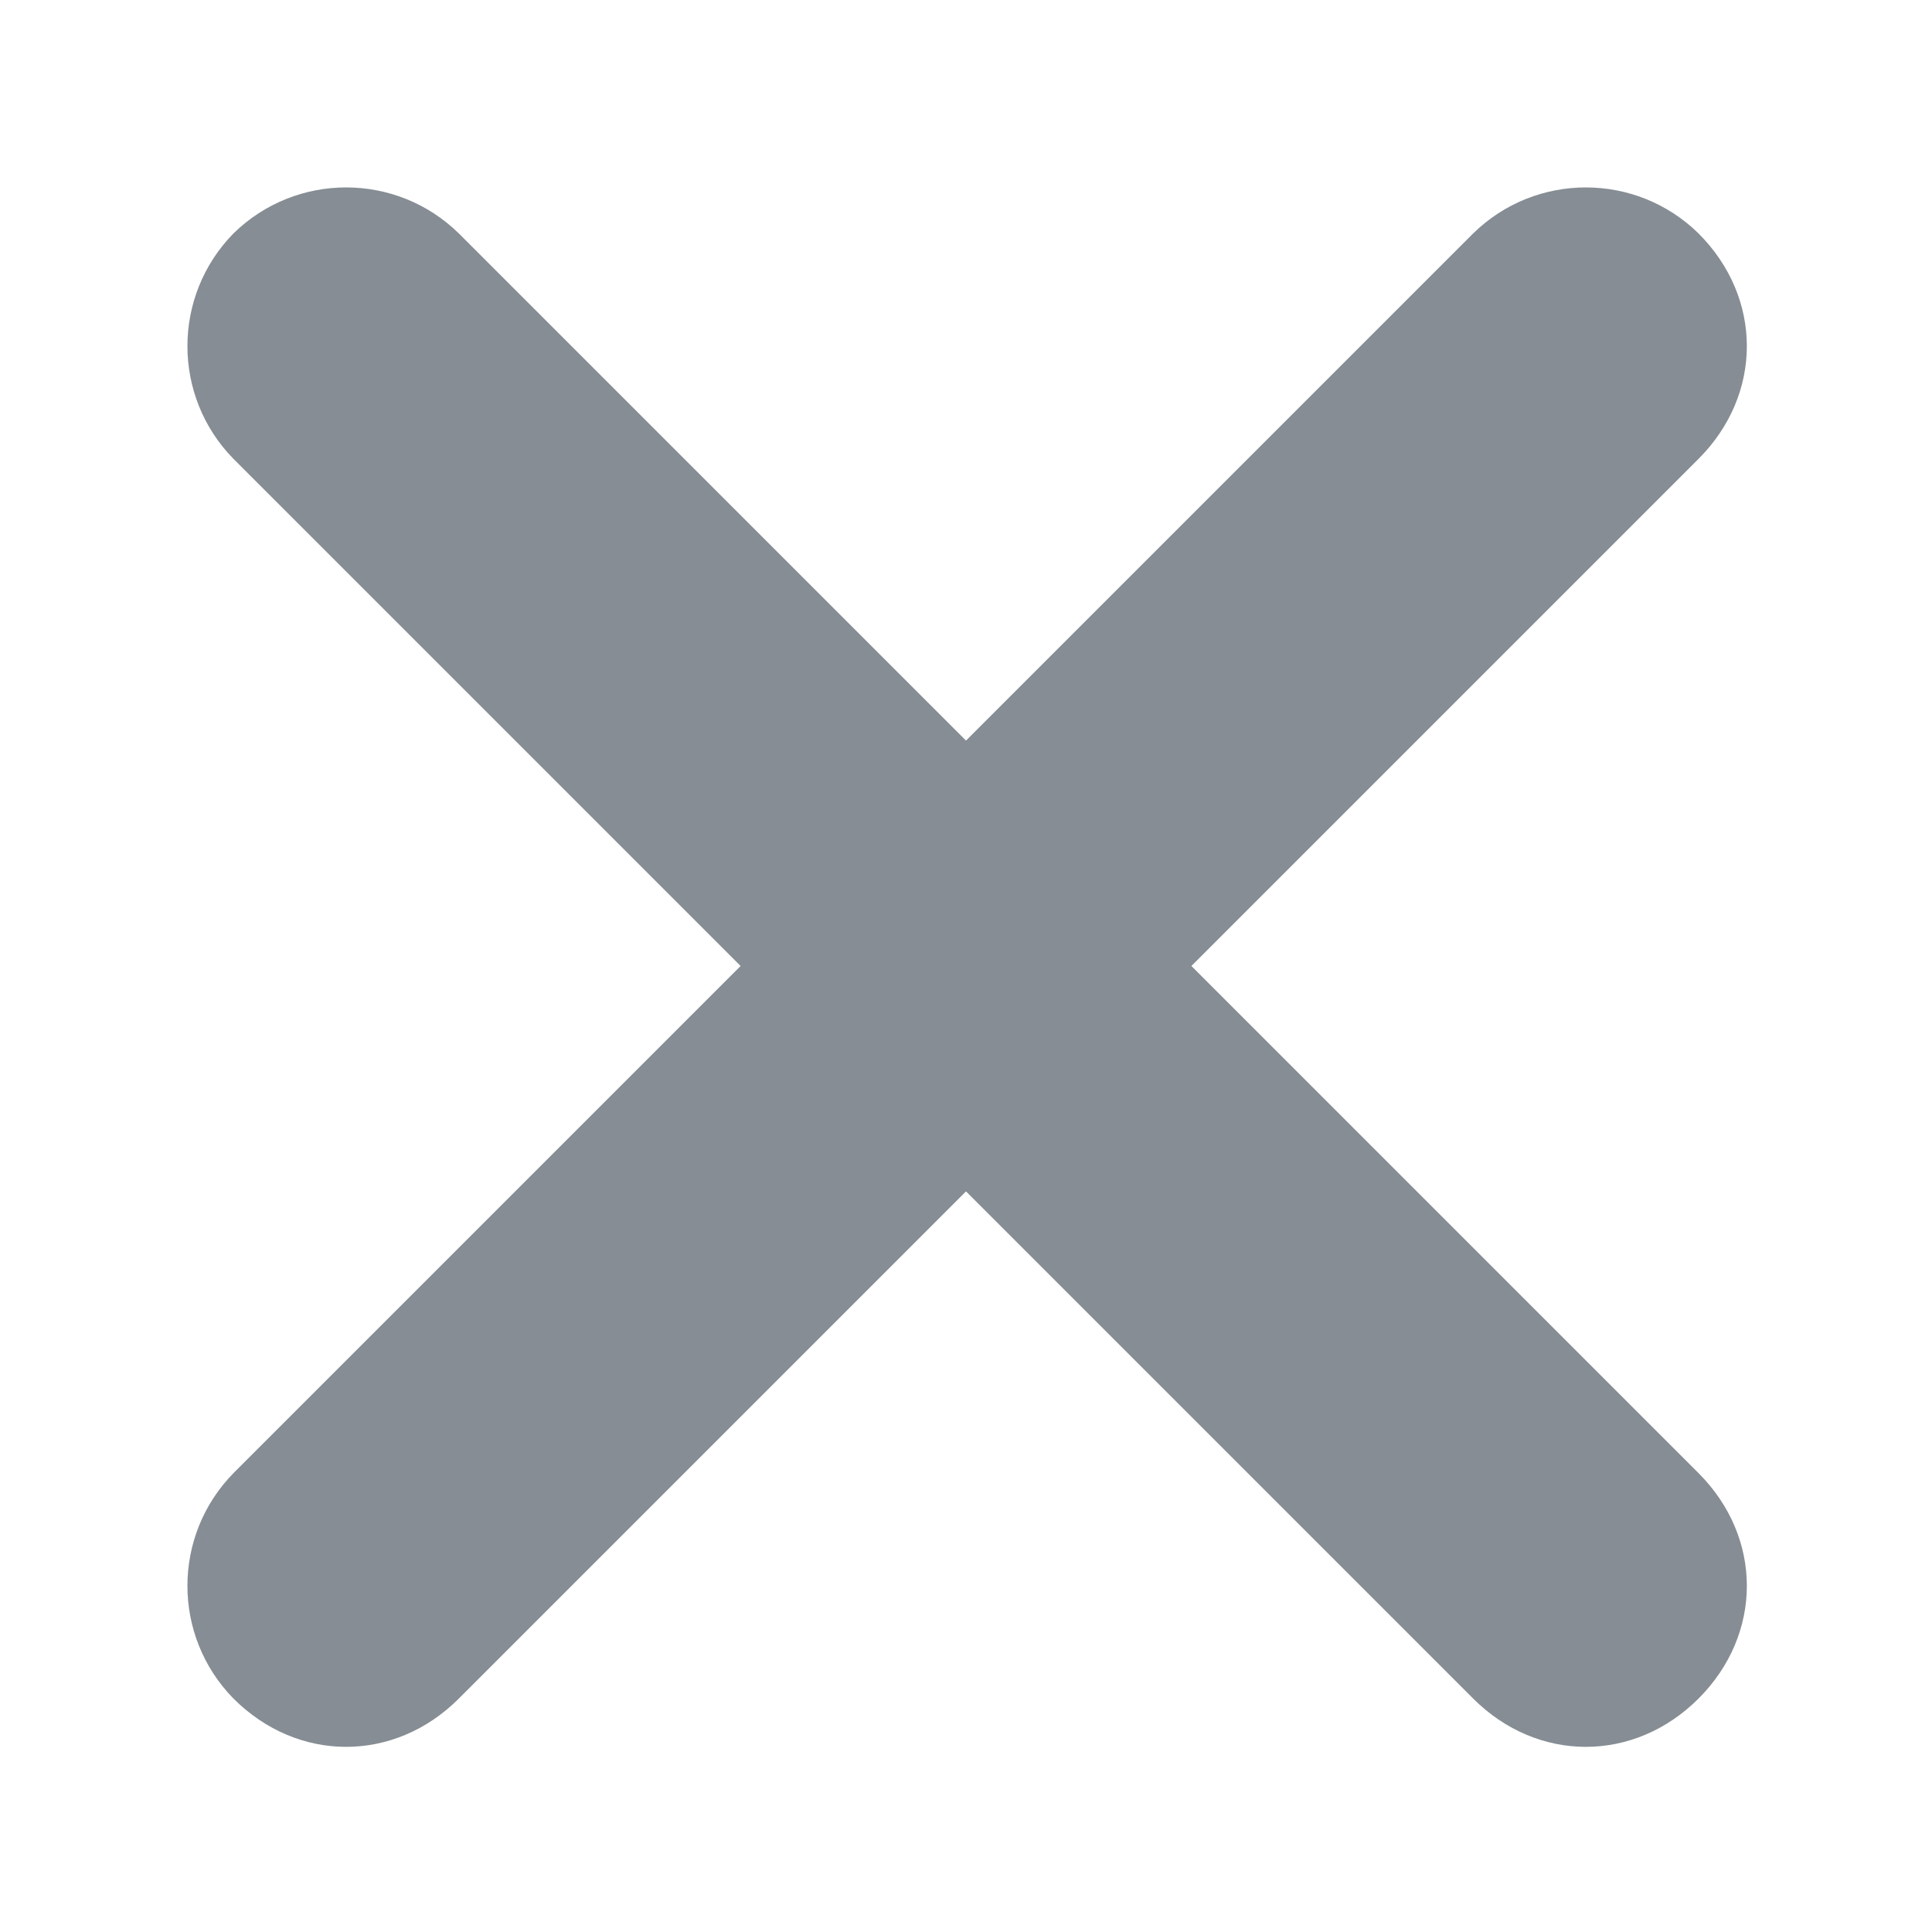
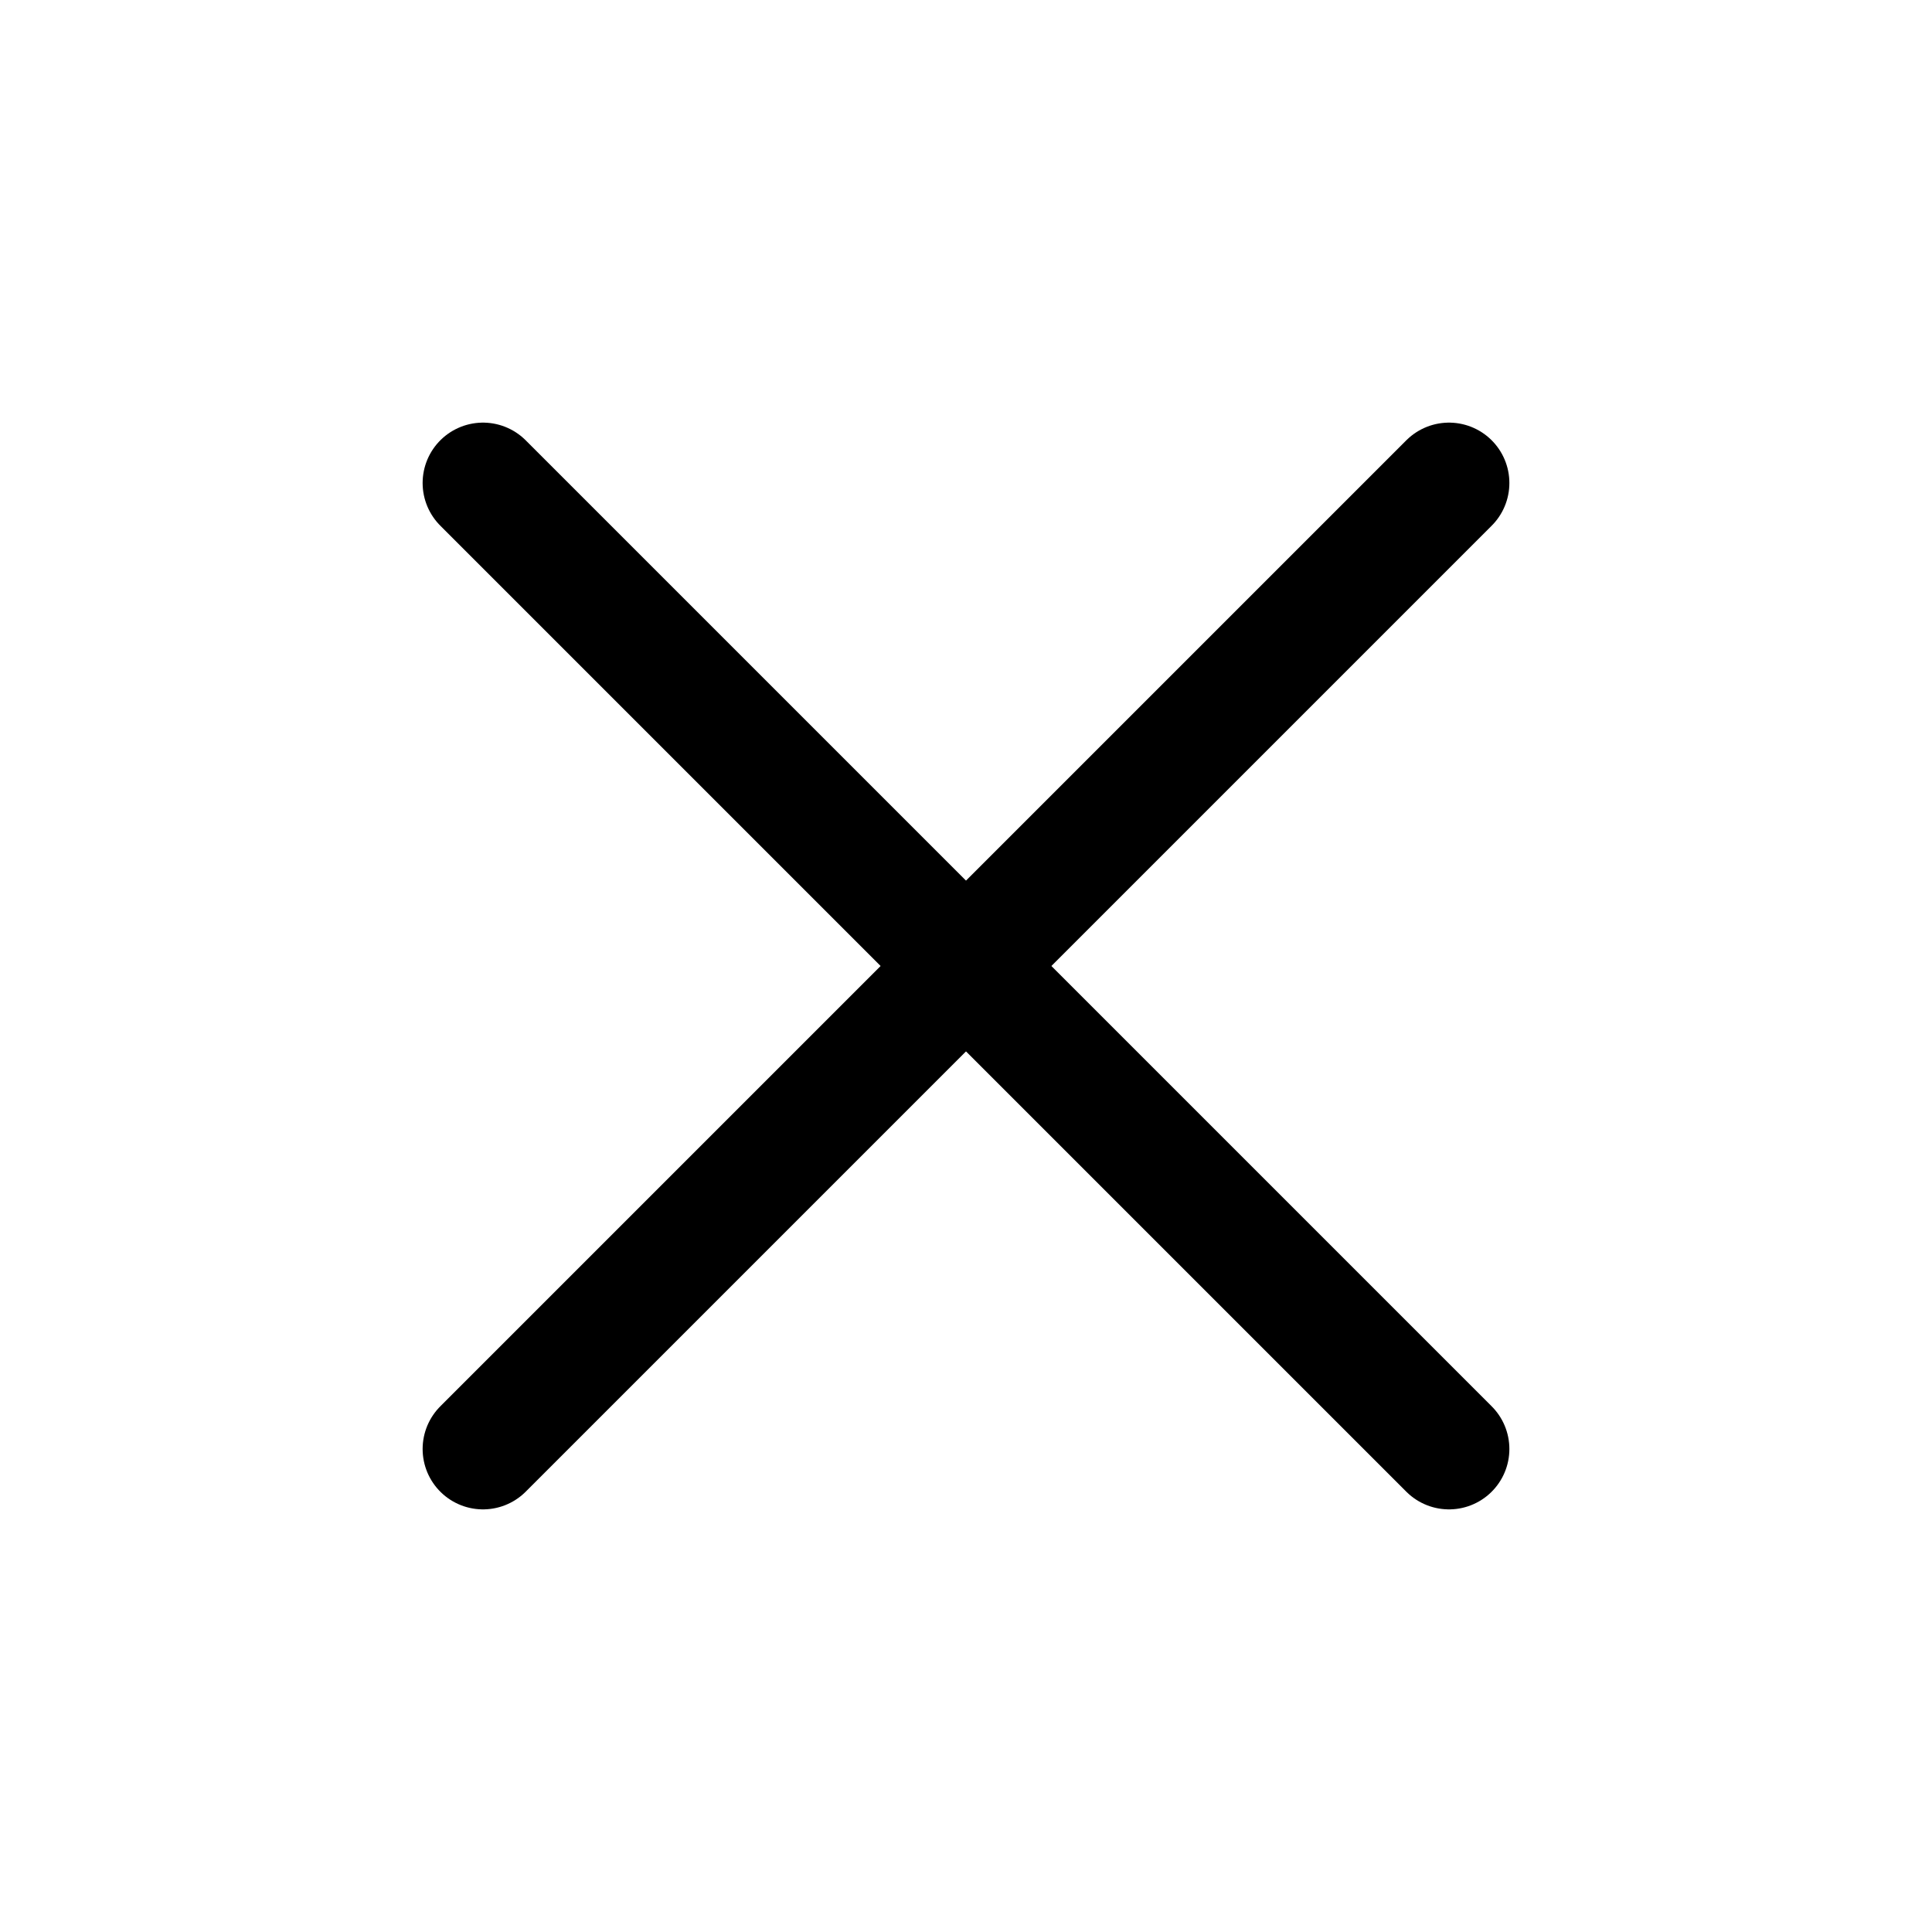
- <svg xmlns="http://www.w3.org/2000/svg" width="24" height="24" viewBox="0 0 24 24">
-   <path fill="#868d94" d="M21.1 18.3c.8.8.8 2 0 2.8-.4.4-.9.6-1.4.6s-1-.2-1.4-.6L12 14.8l-6.3 6.3c-.4.4-.9.6-1.4.6s-1-.2-1.4-.6a2 2 0 0 1 0-2.8L9.2 12 2.9 5.7a2 2 0 0 1 0-2.8 2 2 0 0 1 2.8 0L12 9.2l6.3-6.3a2 2 0 0 1 2.8 0c.8.8.8 2 0 2.8L14.8 12l6.3 6.3z" />
+ <svg xmlns="http://www.w3.org/2000/svg" data-icon-name="icon-tabler-x" width="24" height="24" viewBox="0 0 24 24" stroke-width="1.5" stroke="currentColor" fill="none" stroke-linecap="round" stroke-linejoin="round">
+   <path stroke="none" d="M0 0h24v24H0z" fill="none" />
+   <line x1="18" y1="6" x2="6" y2="18" />
+   <line x1="6" y1="6" x2="18" y2="18" />
</svg>
